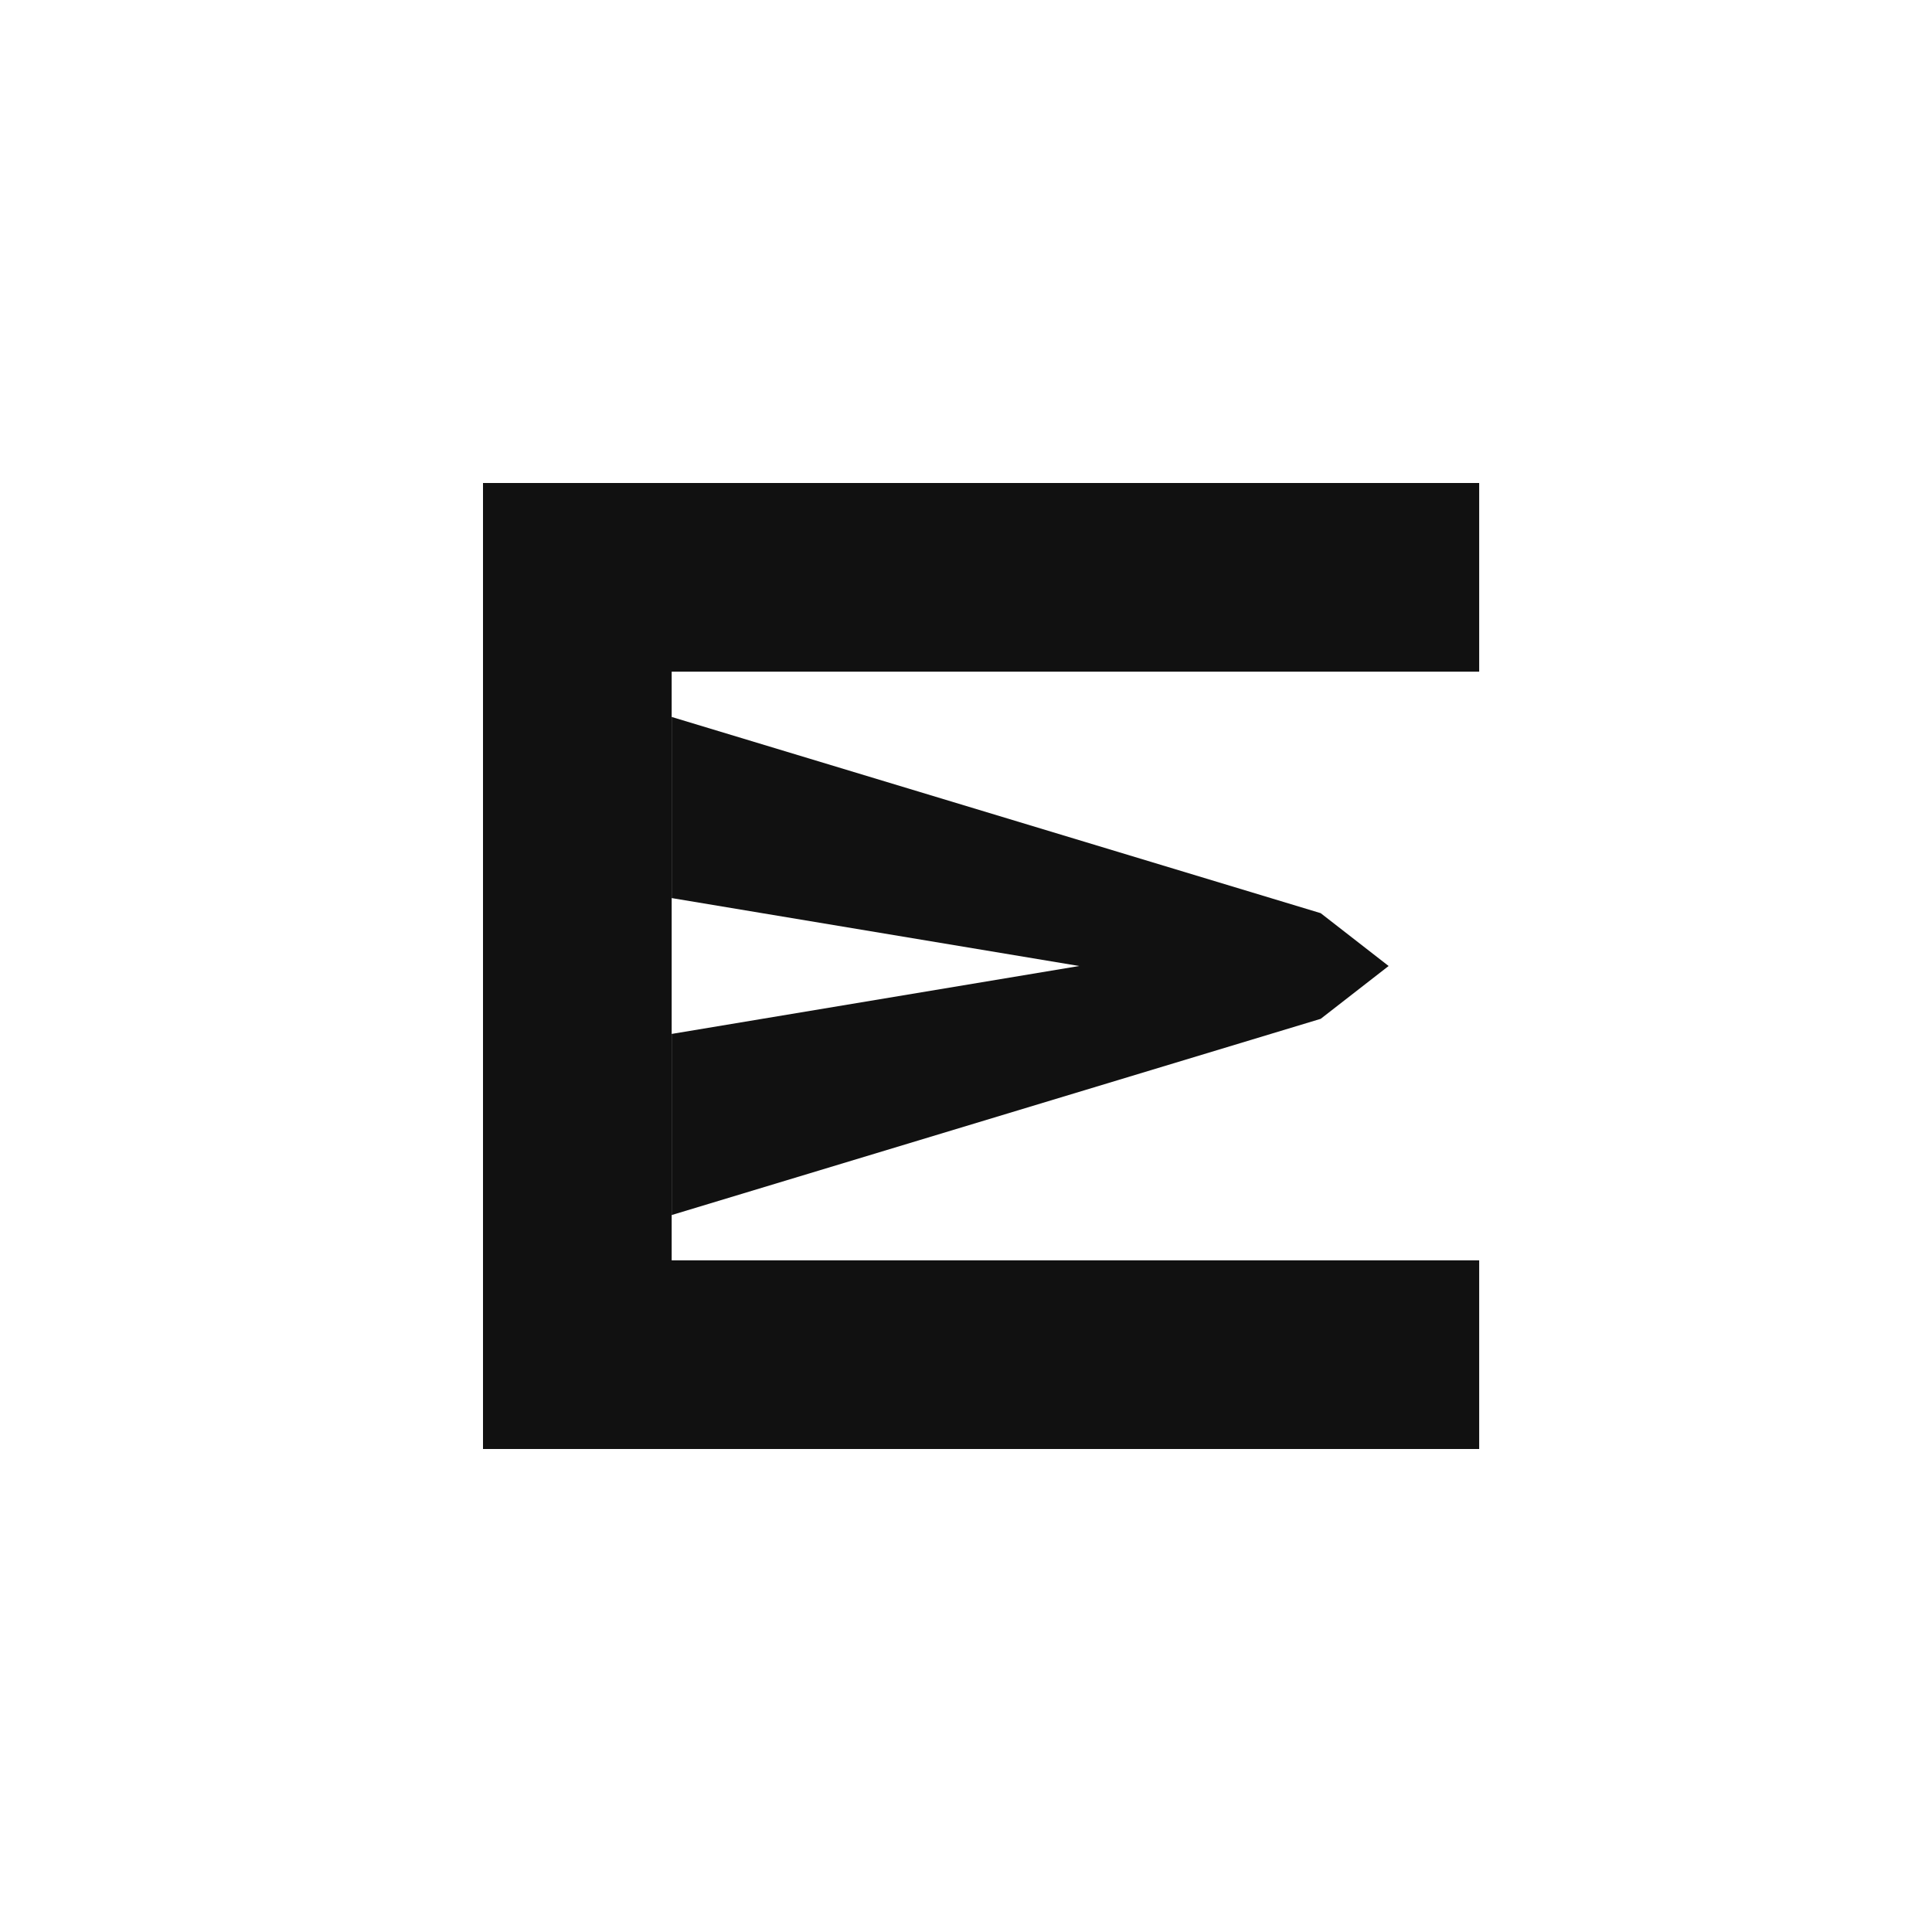
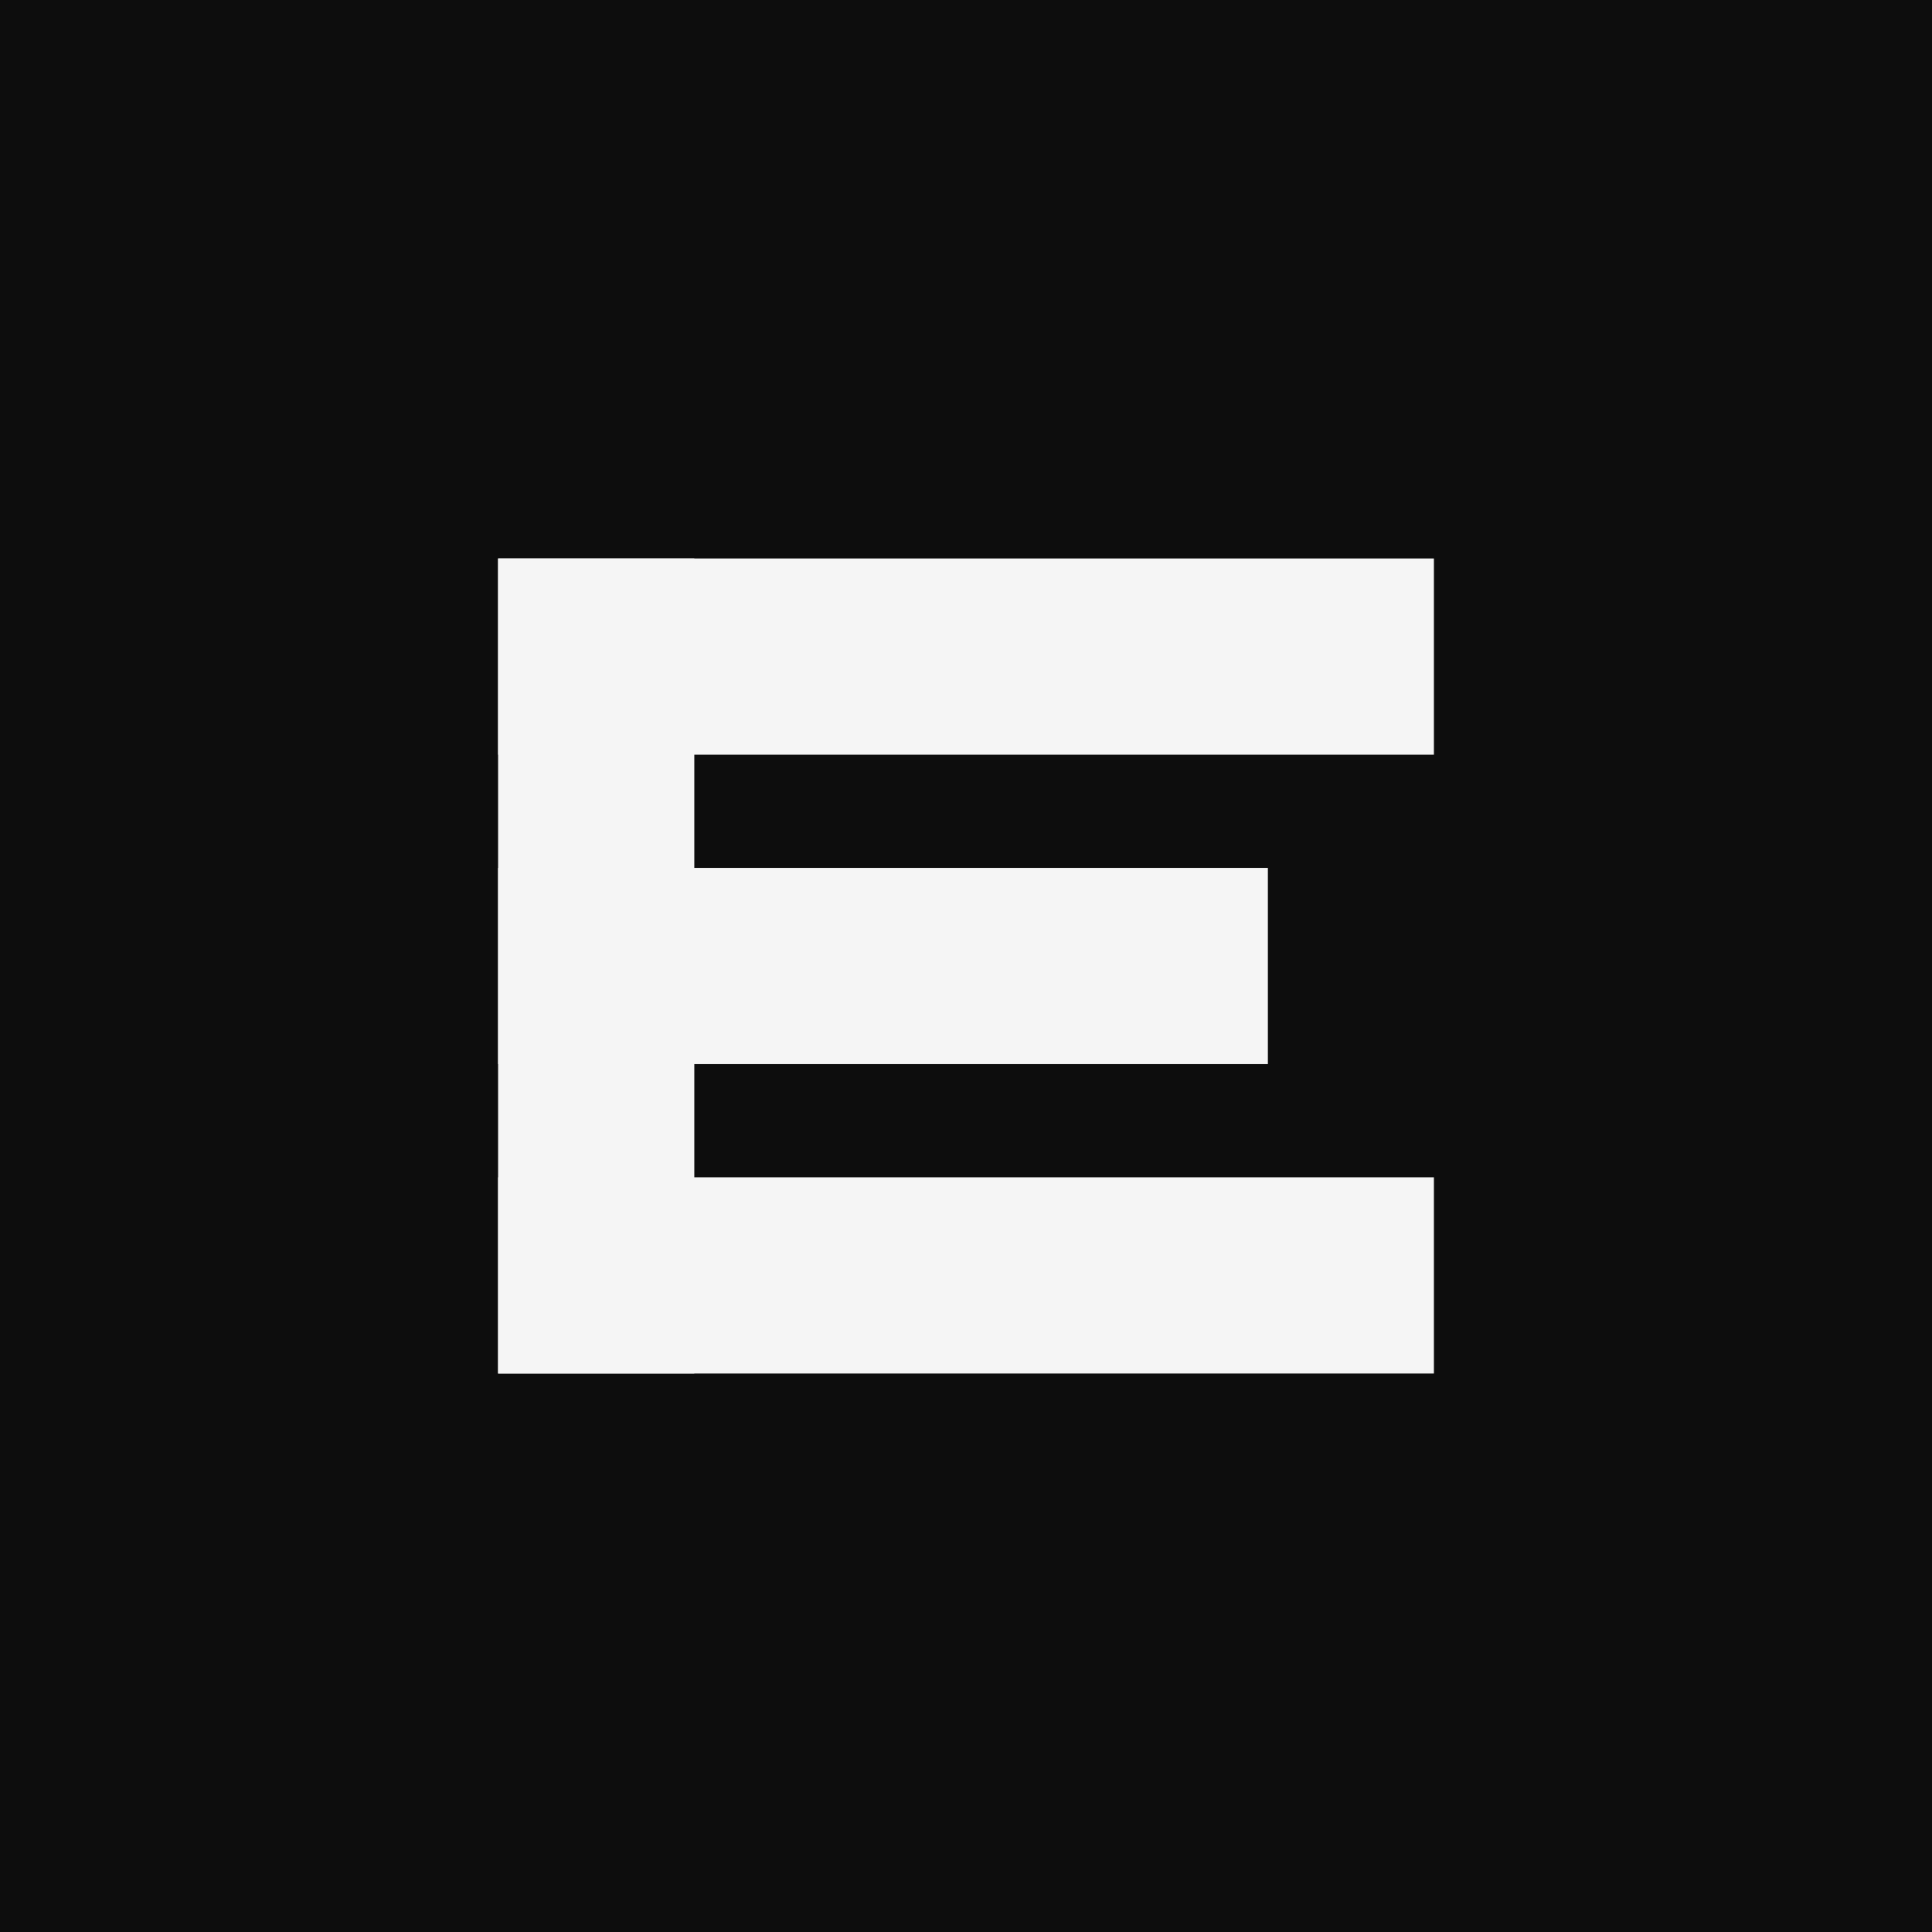
<svg xmlns="http://www.w3.org/2000/svg" viewBox="0 0 1024 1024">
-   <rect width="1024" height="1024" fill="#ffffff" />
-   <g fill="#111111">
-     <path d="M256 256 H784 V356 H256 Z" />
-     <path d="M256 256 H356 V768 H256 Z" />
-     <path d="M256 668 H784 V768 H256 Z" />
-     <path d="M356 380 L700 484 L736 512 L700 540 L356 644 L356 548 L572 512 L356 476 Z" />
+   <rect width="1024" height="1024" fill="#0d0d0d" />
+   <g fill="#f5f5f5">
+     <path d="M264 296 H760 V400 H264 Z" />
+     <path d="M264 296 H368 V728 H264 Z" />
+     <path d="M264 624 H760 V728 H264 Z" />
+     <path d="M264 460 H672 V564 H264 Z" />
  </g>
</svg>
